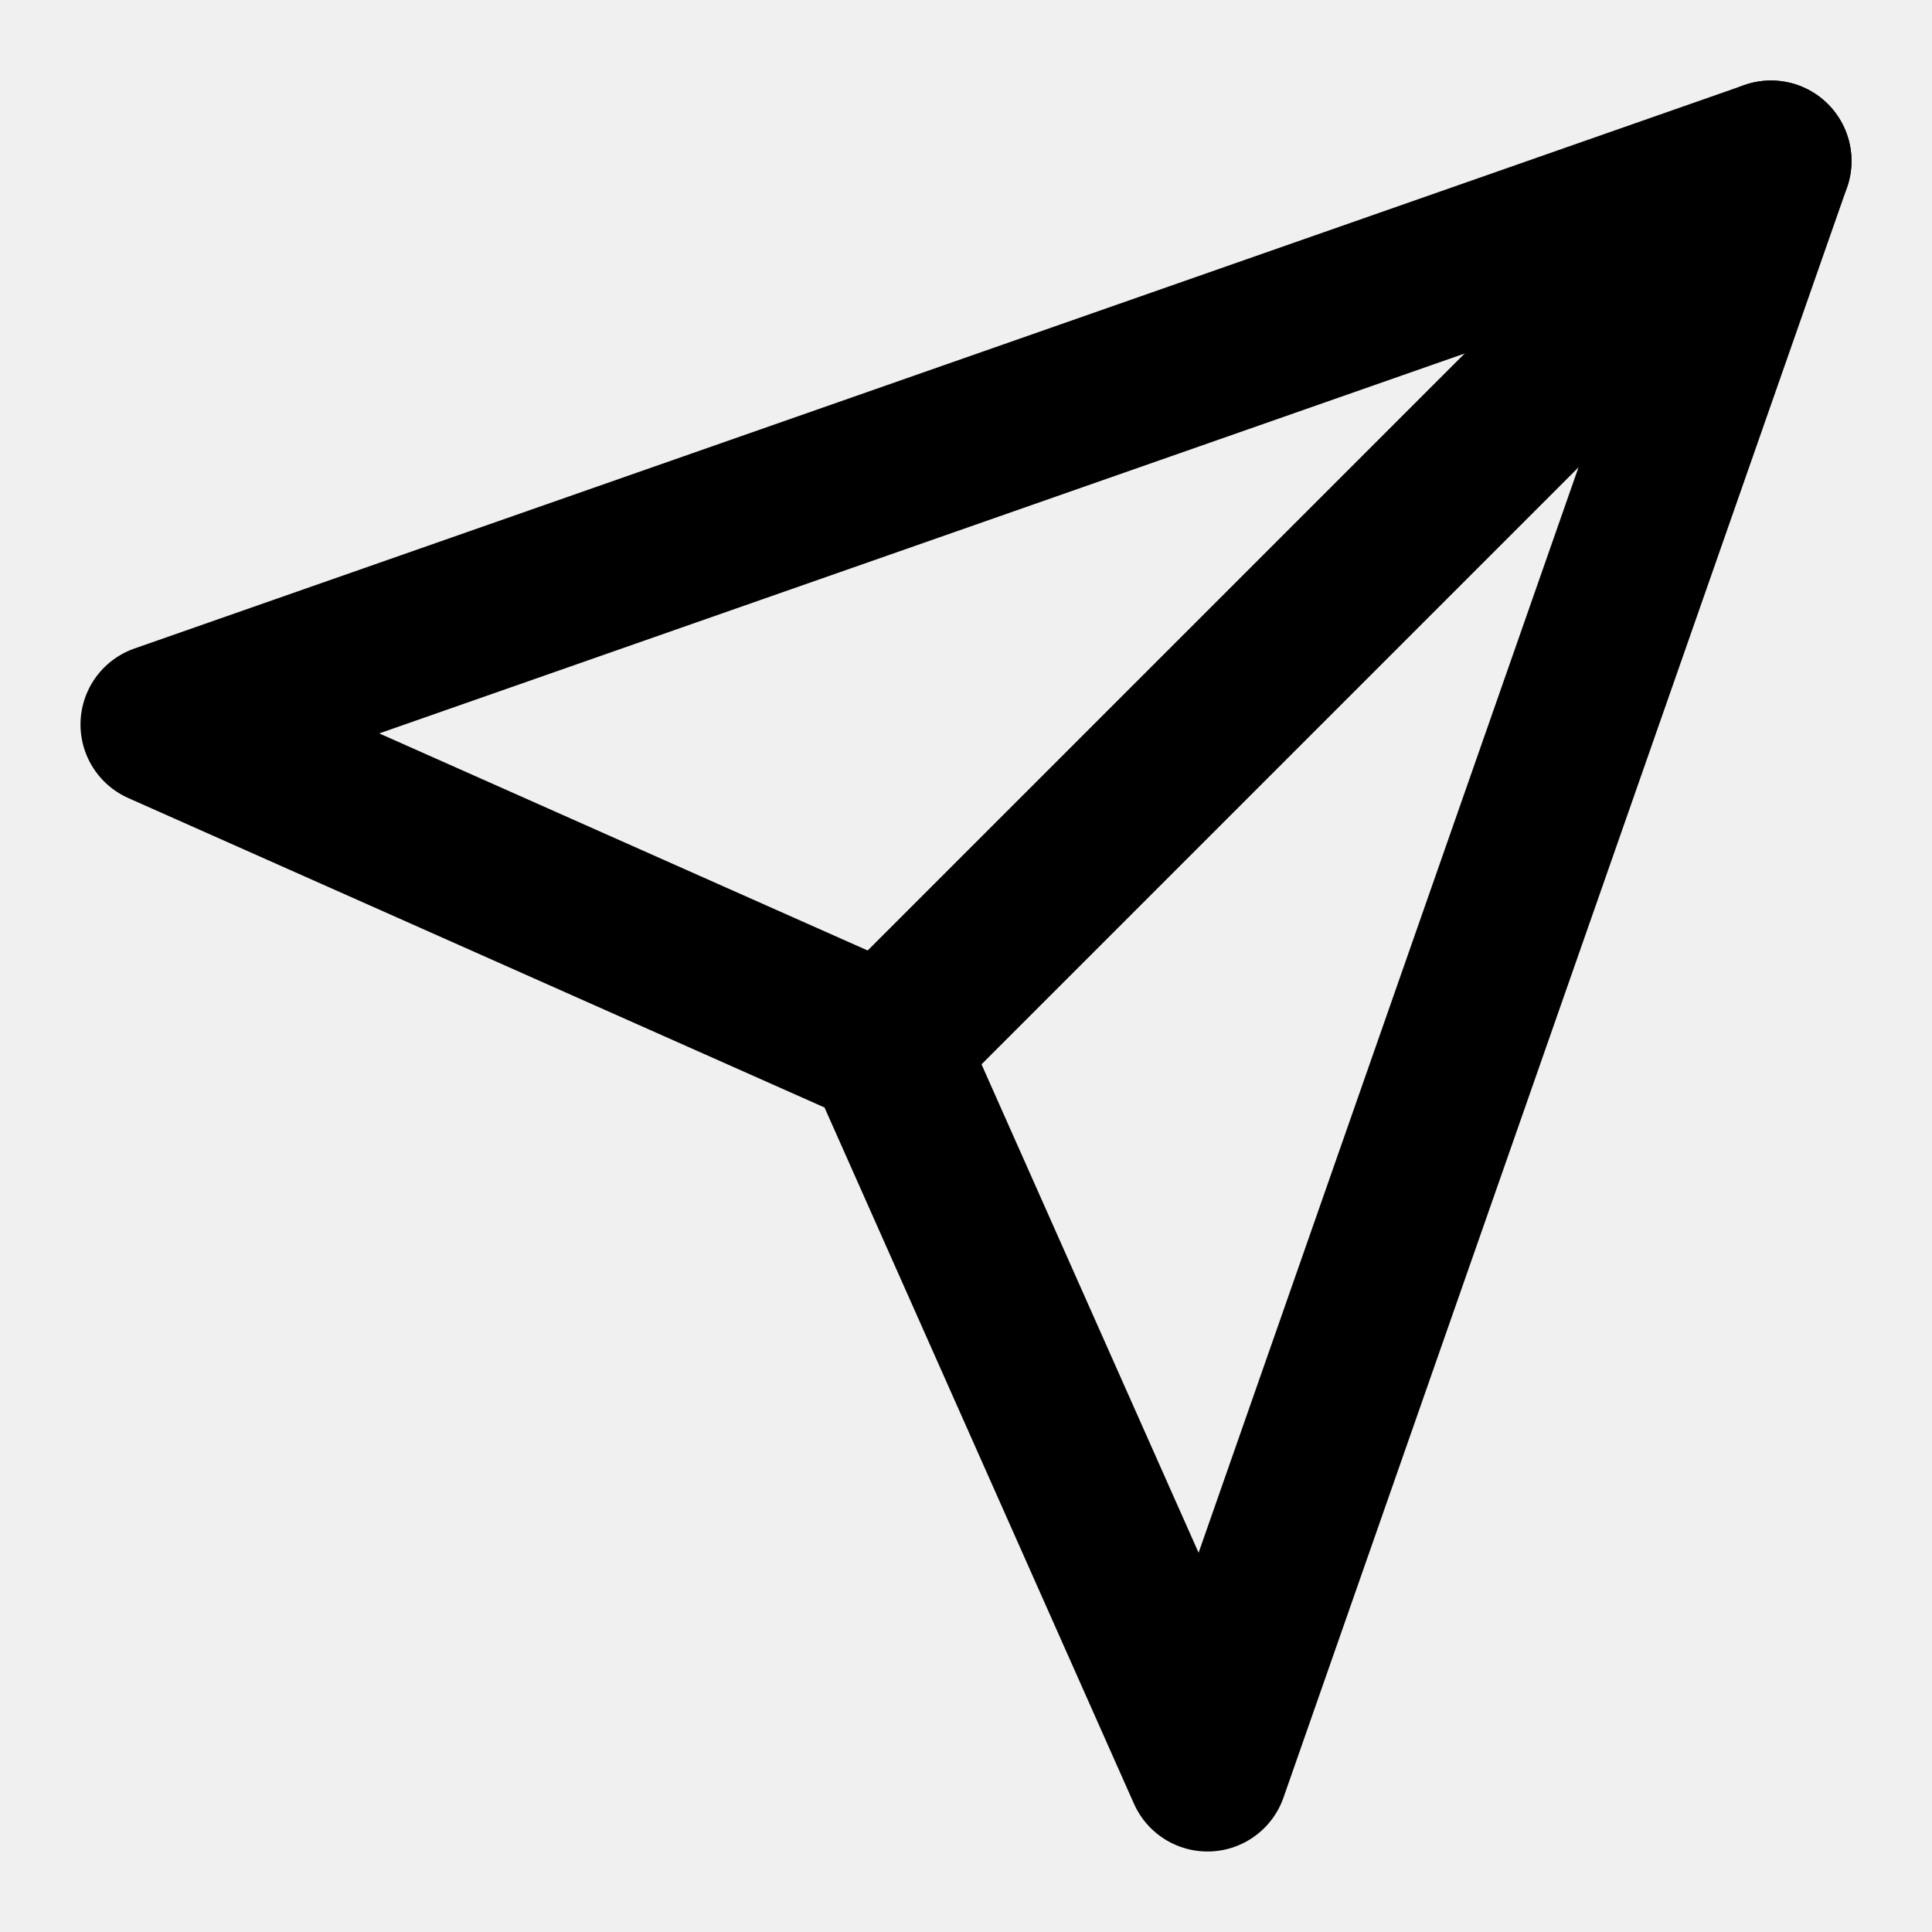
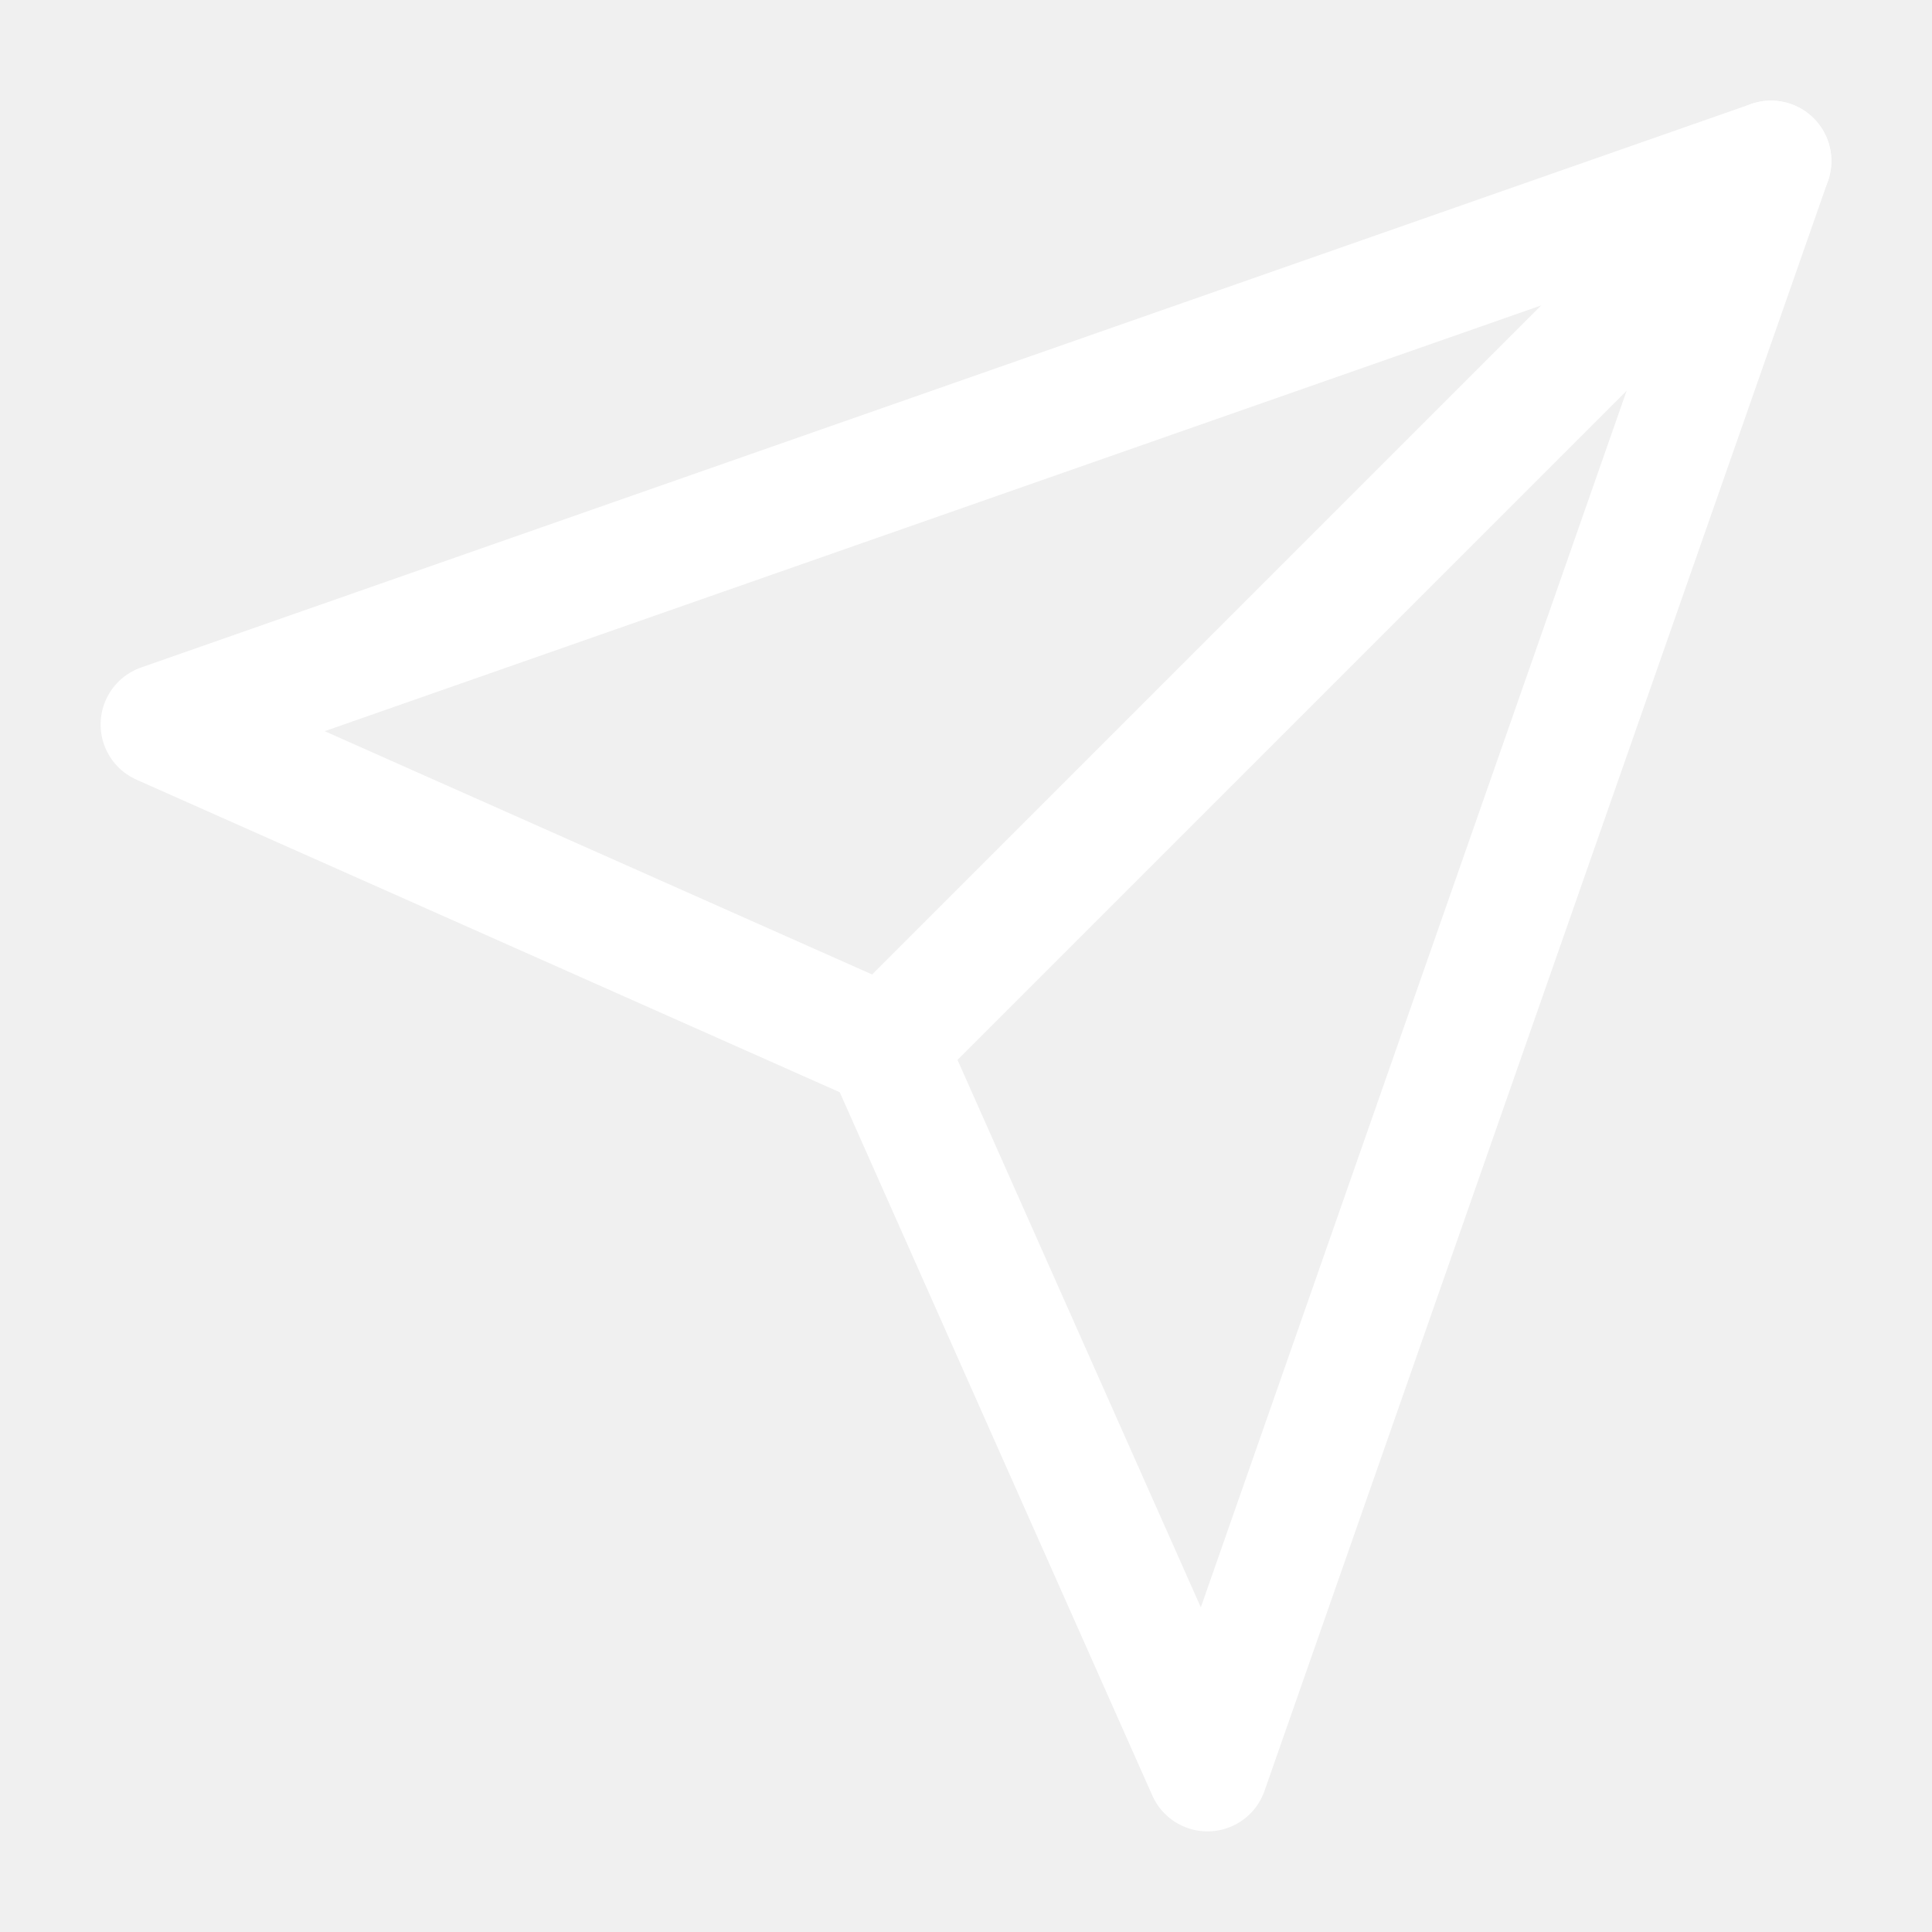
- <svg xmlns="http://www.w3.org/2000/svg" width="24" height="24" viewBox="0 0 24 24" fill="none" stroke="black" stroke-width="2" stroke-linecap="round" stroke-linejoin="round" class="feather feather-send">
+ <svg xmlns="http://www.w3.org/2000/svg" width="24" height="24" viewBox="0 0 24 24" fill="none" stroke="white" stroke-width="1.5" stroke-linecap="round" stroke-linejoin="round" class="feather feather-send">
  <line x1="22" y1="2" x2="11" y2="13" />
  <polygon points="22 2 15 22 11 13 2 9 22 2" />
</svg>
